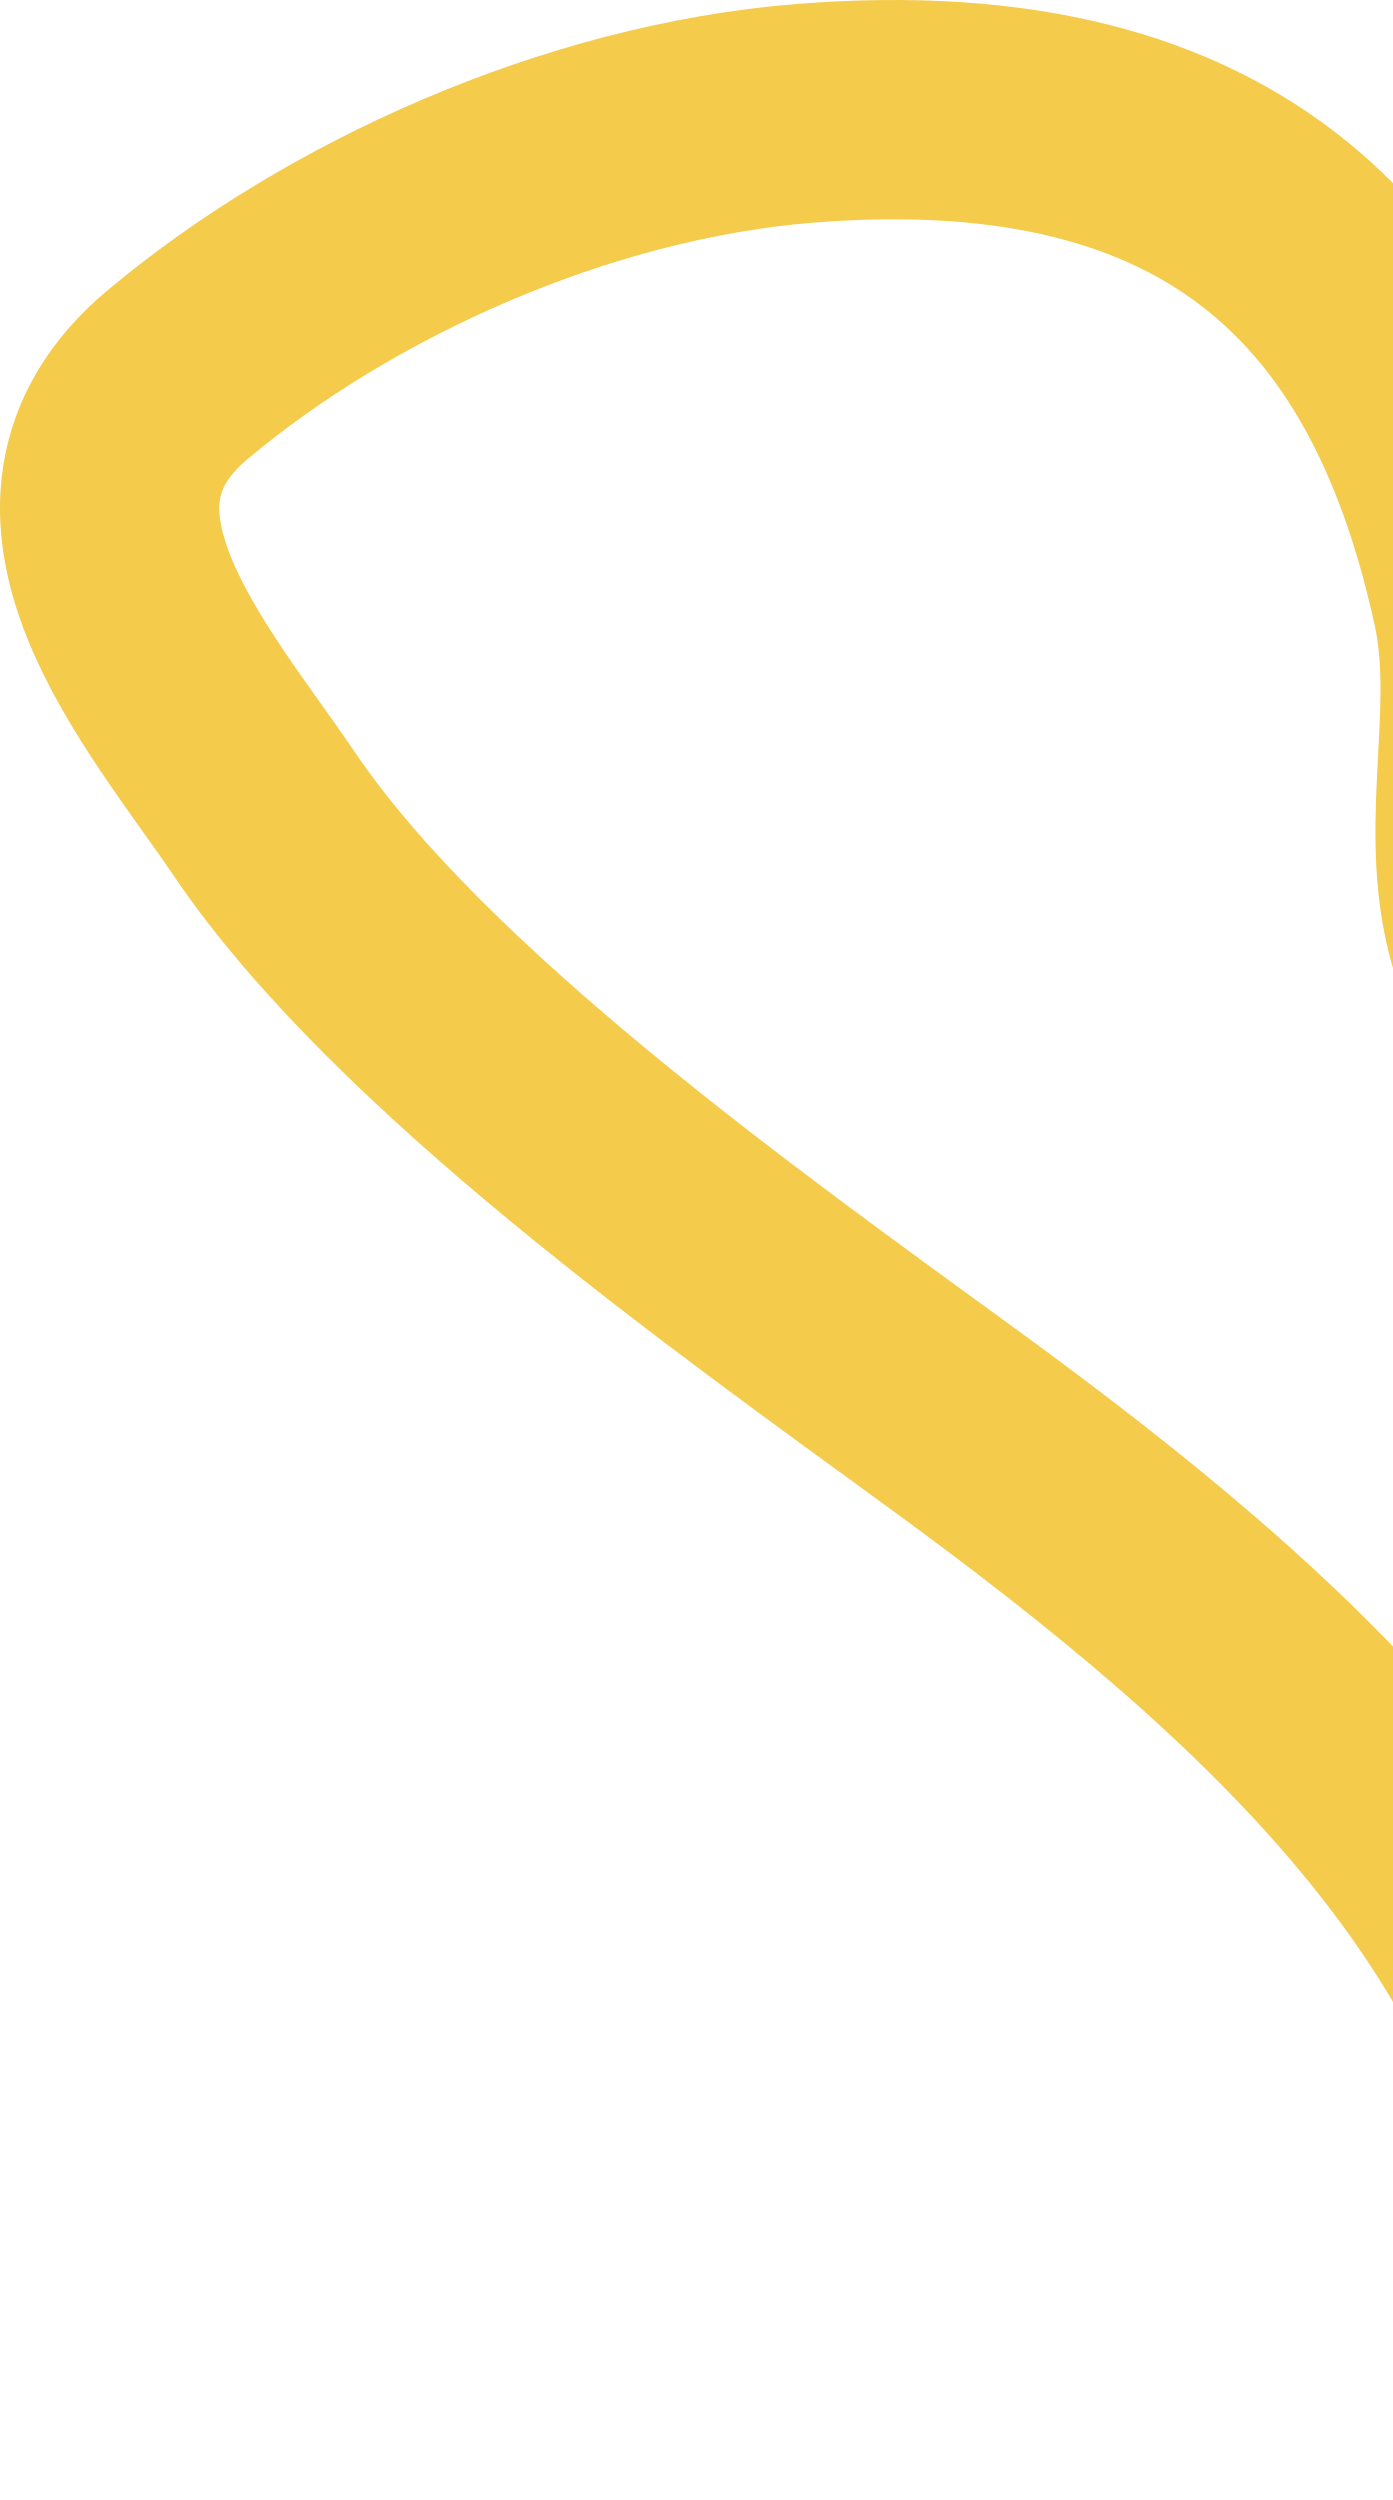
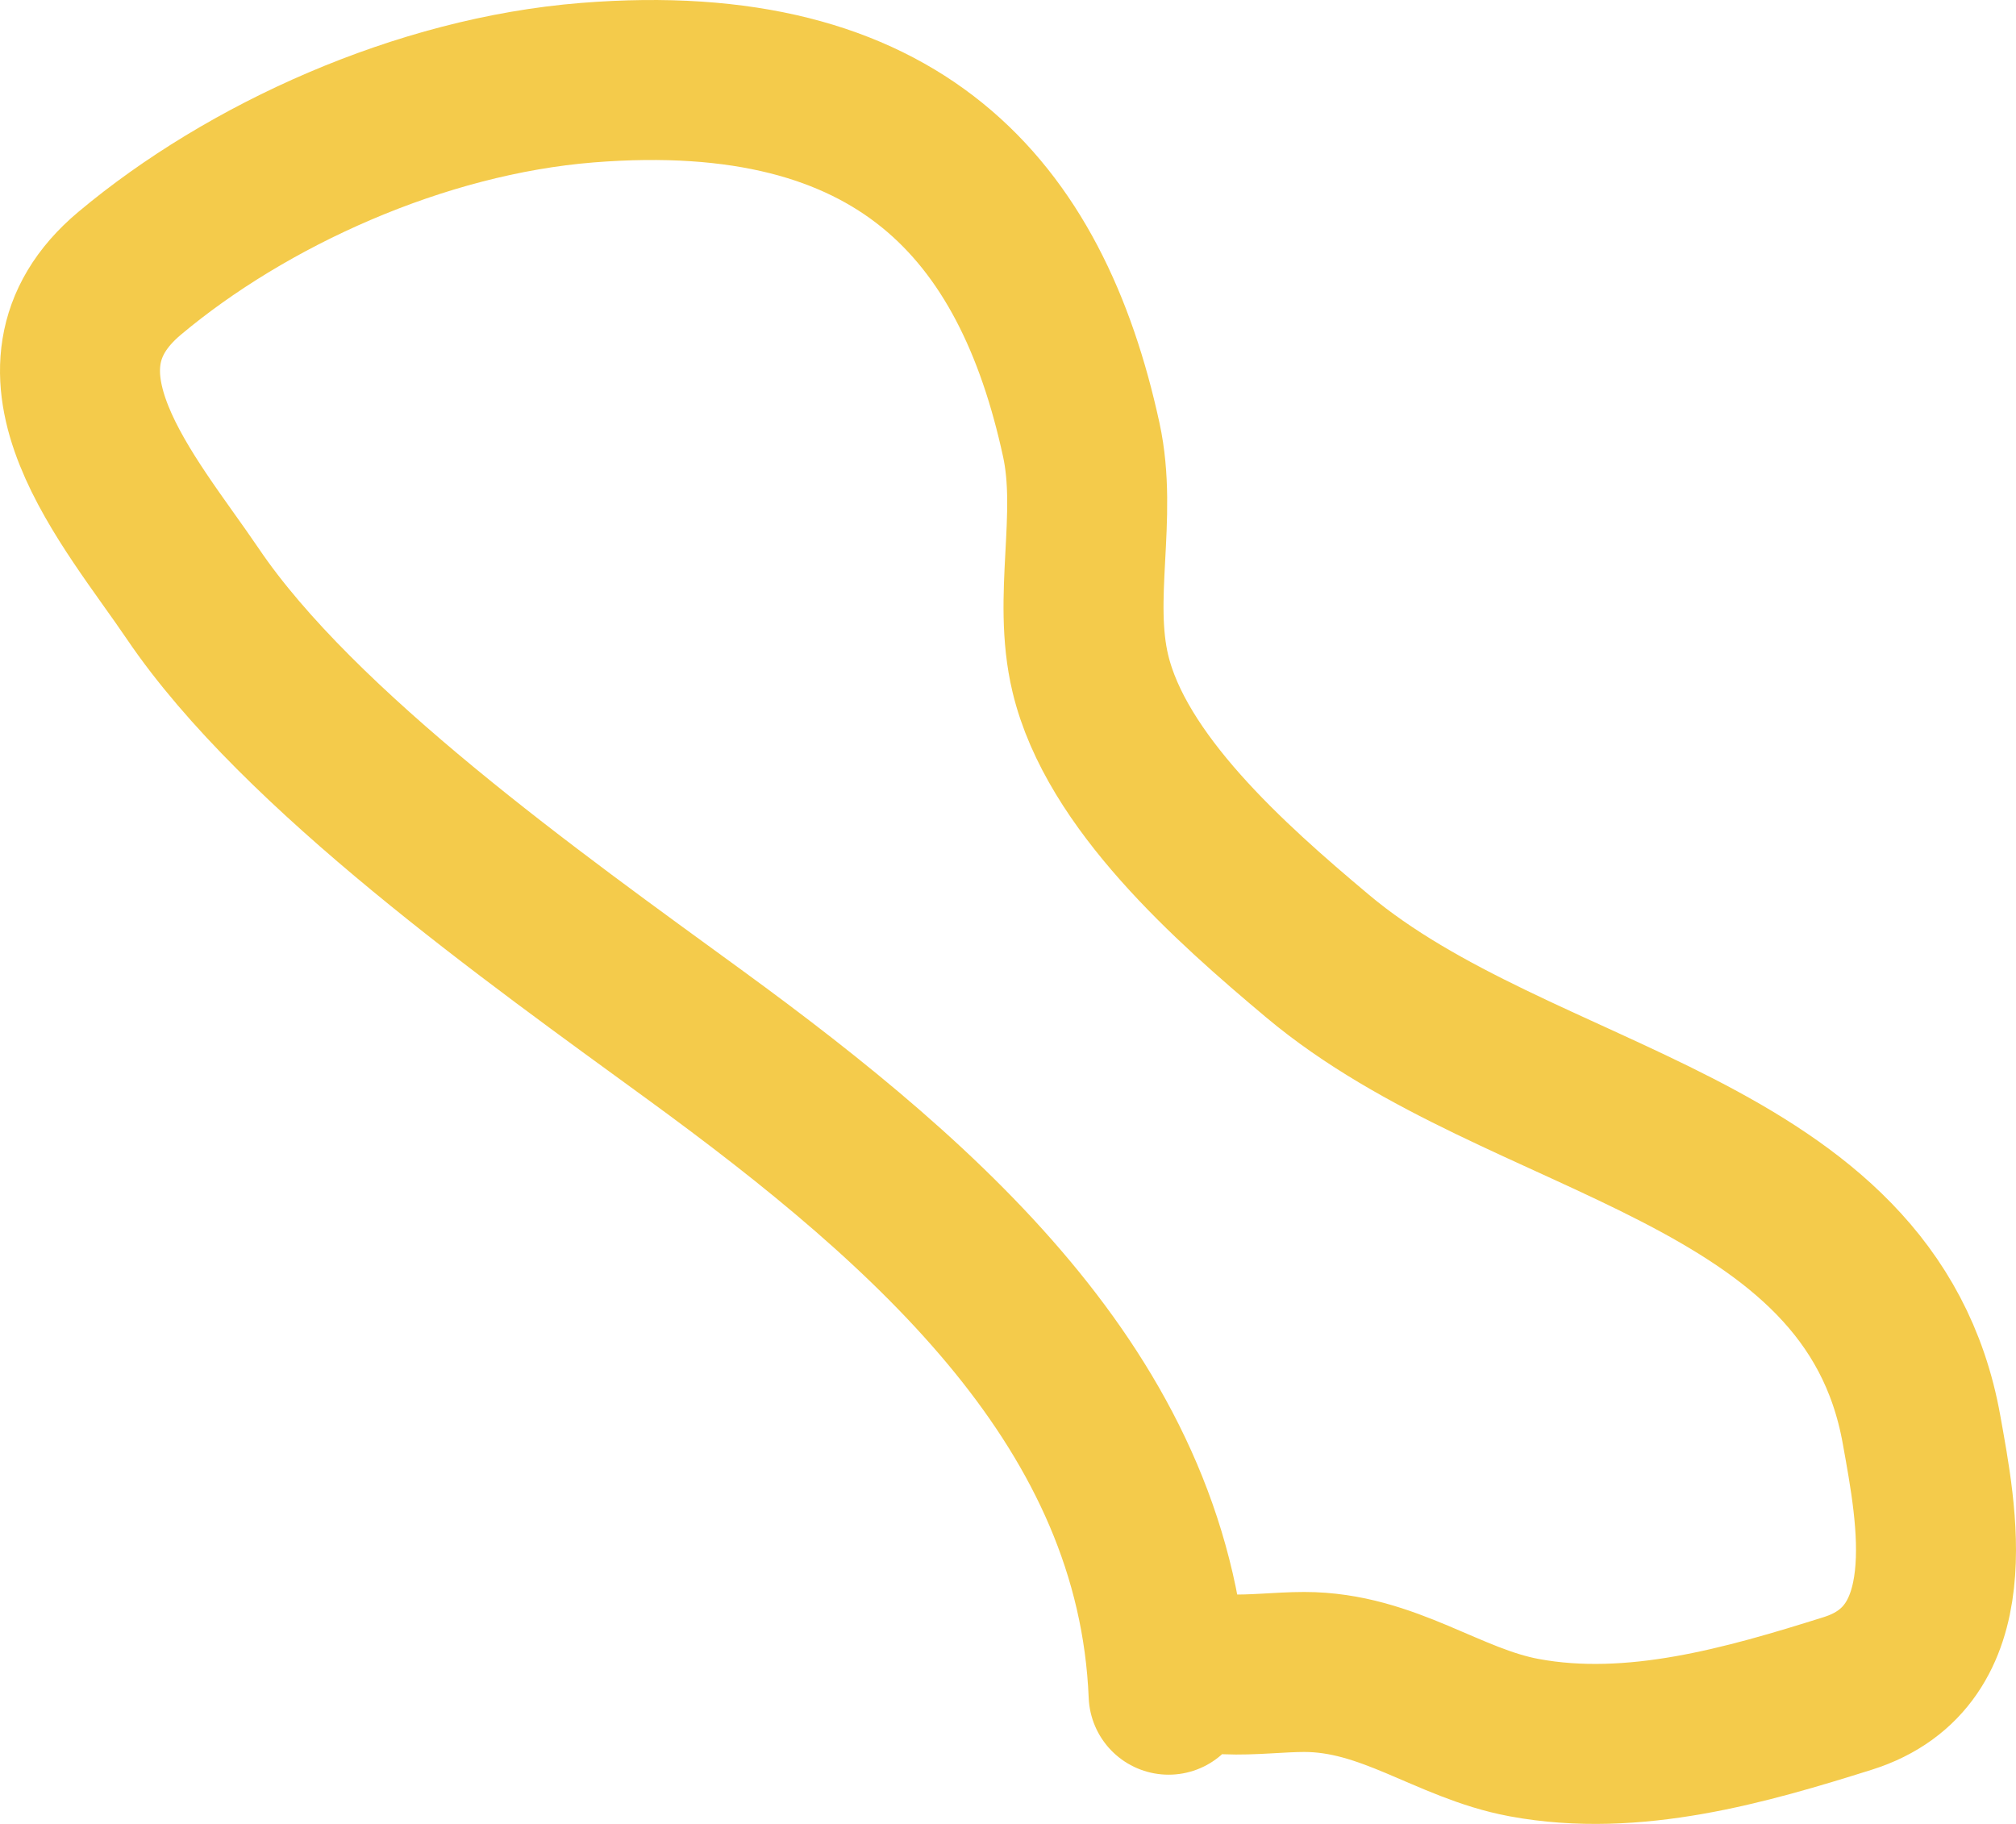
- <svg xmlns="http://www.w3.org/2000/svg" width="127" height="228" viewBox="0 0 127 228" fill="none">
+ <svg xmlns="http://www.w3.org/2000/svg" width="252" height="228" viewBox="0 0 252 228" fill="none">
  <path d="M146.079 211.845C144.602 175.924 116.783 151.181 86.789 129.315C66.815 114.754 37.401 93.874 24.111 74.243C16.268 62.659 1.631 46.38 16.205 34.162C30.857 21.878 52.513 12.004 73.425 10.334C112.376 7.224 128.906 26.141 135.162 54.991C137.241 64.577 134.026 74.688 136.292 84.184C139.508 97.664 153.669 110.273 164.713 119.532C190.188 140.889 233.801 142.992 240.191 178.707C242.099 189.37 245.659 207.069 230.968 211.687C218.378 215.645 204.205 219.764 190.5 217.21C180.971 215.435 173.558 209.005 163.019 209.005C157.022 209.005 148.806 210.737 146.079 206.164" stroke="#F4CB4B" stroke-width="20" stroke-linecap="round" />
</svg>
